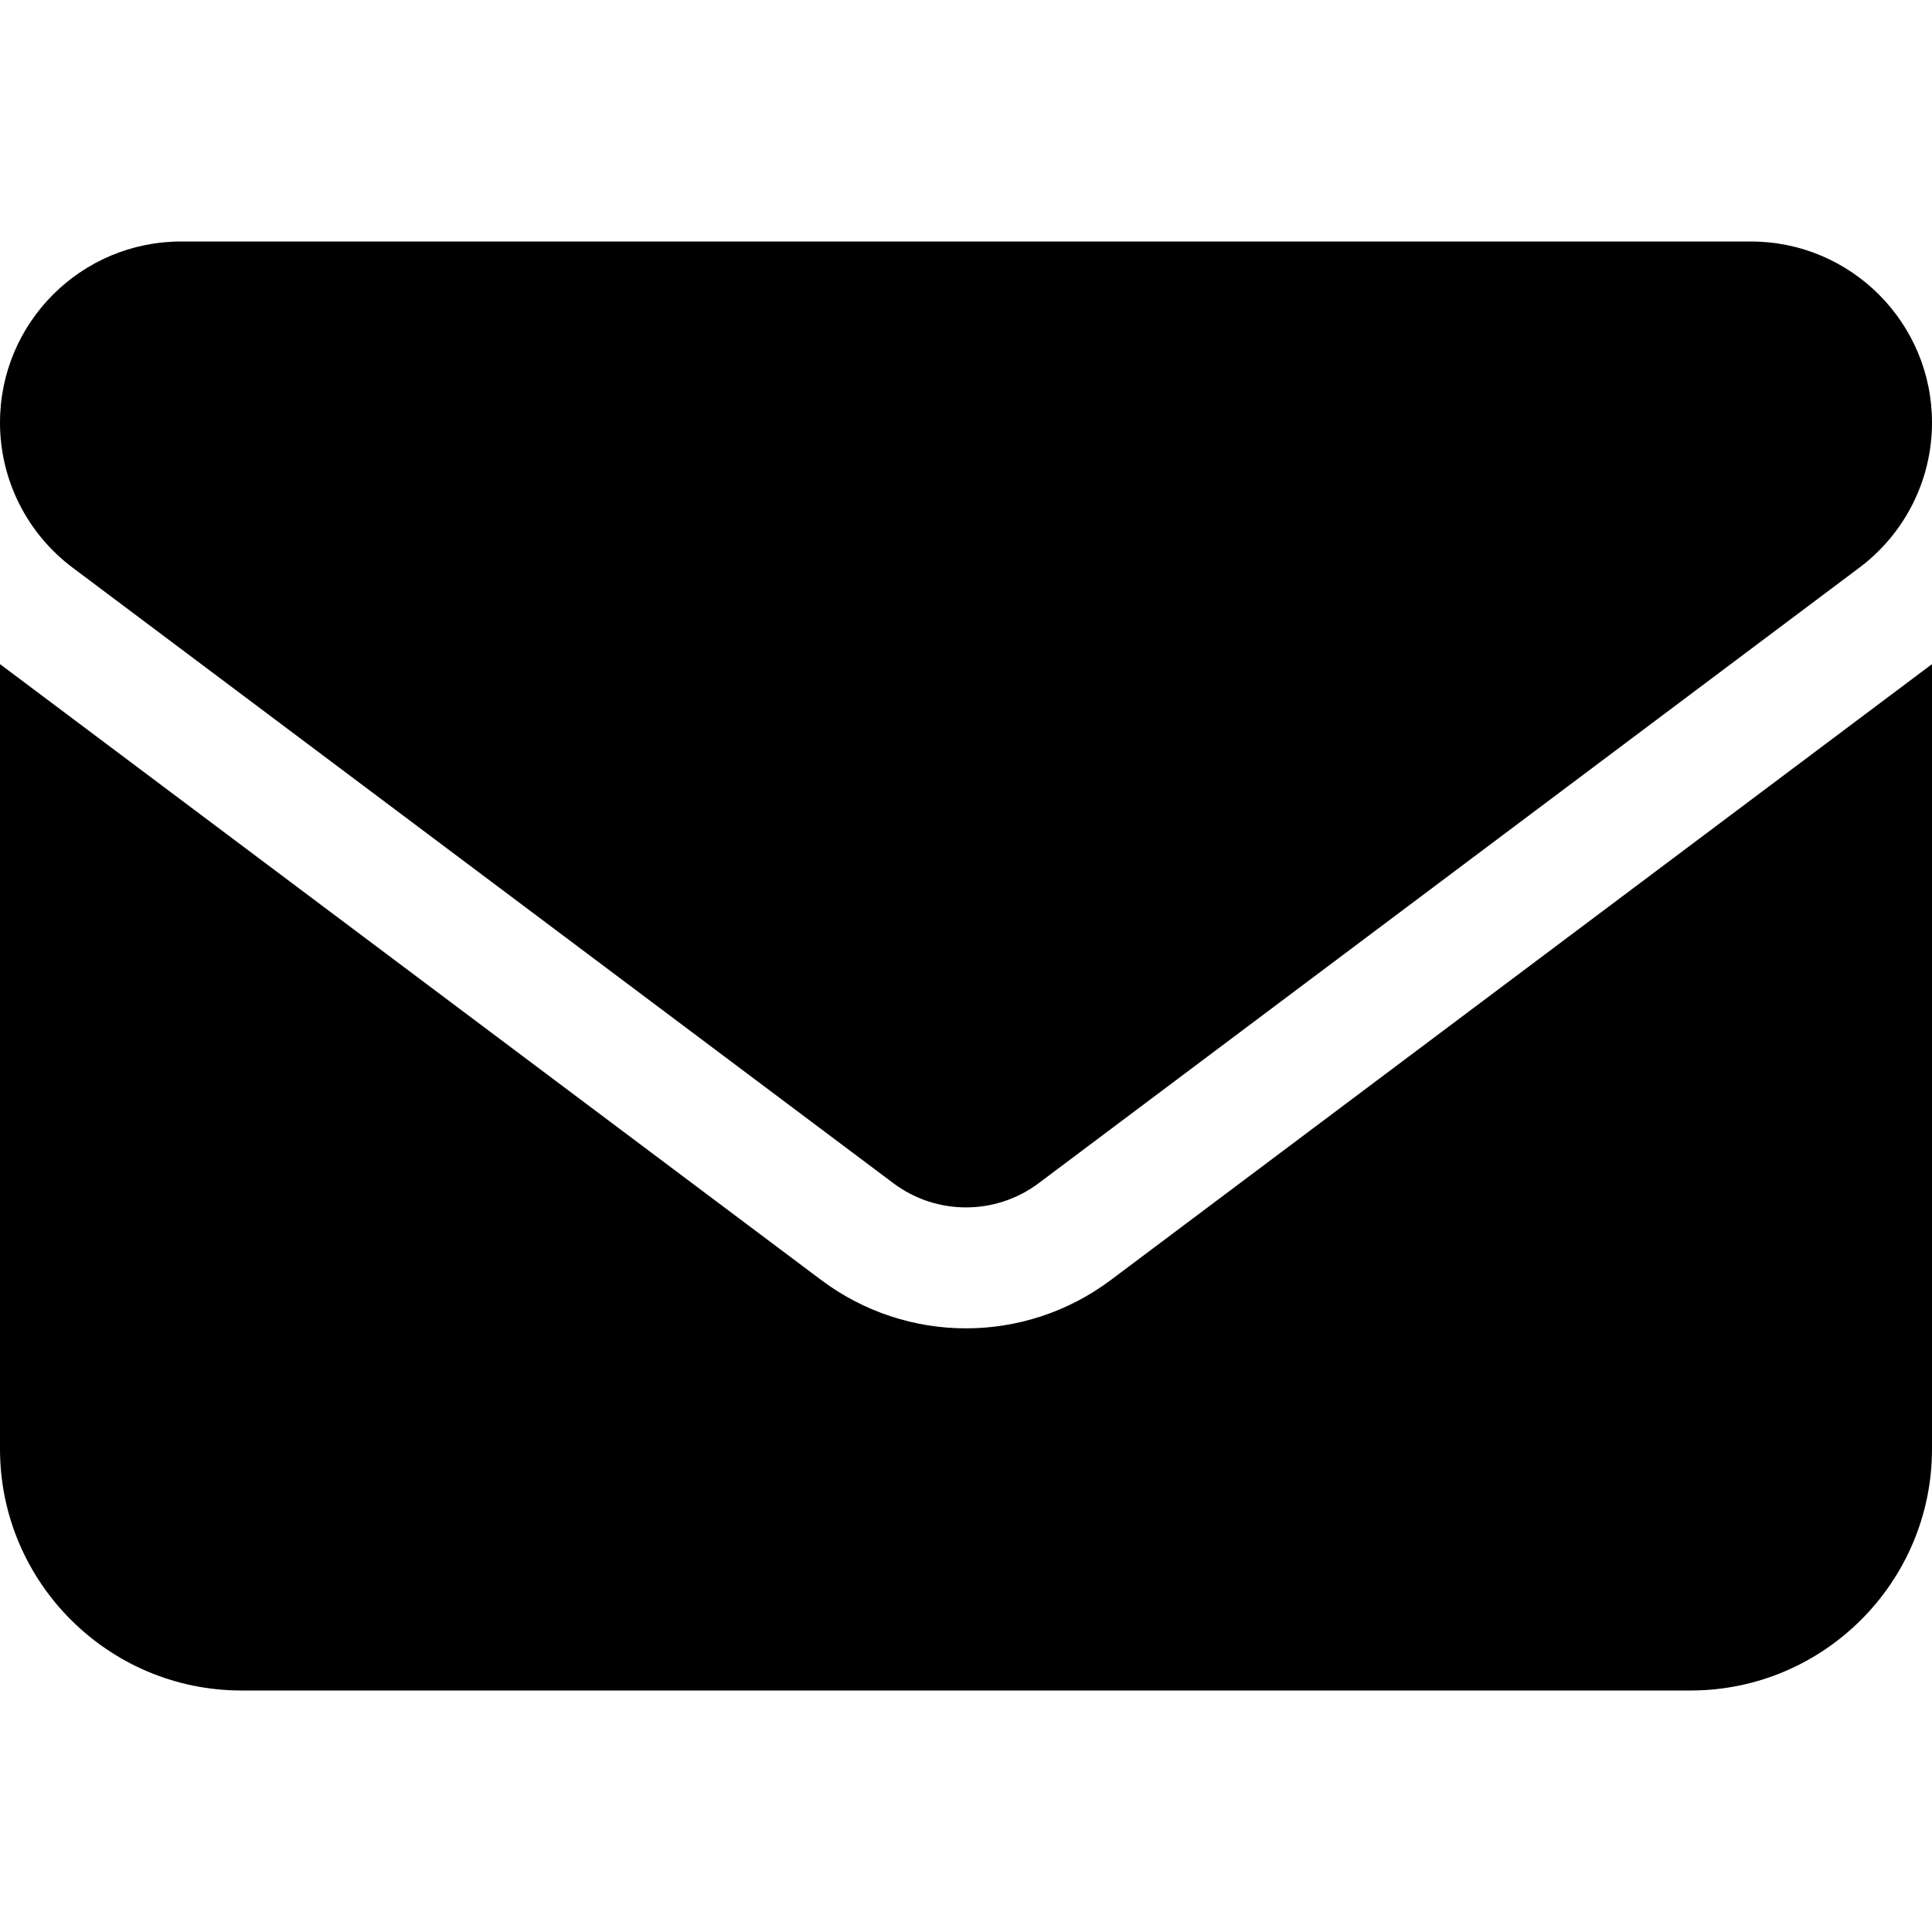
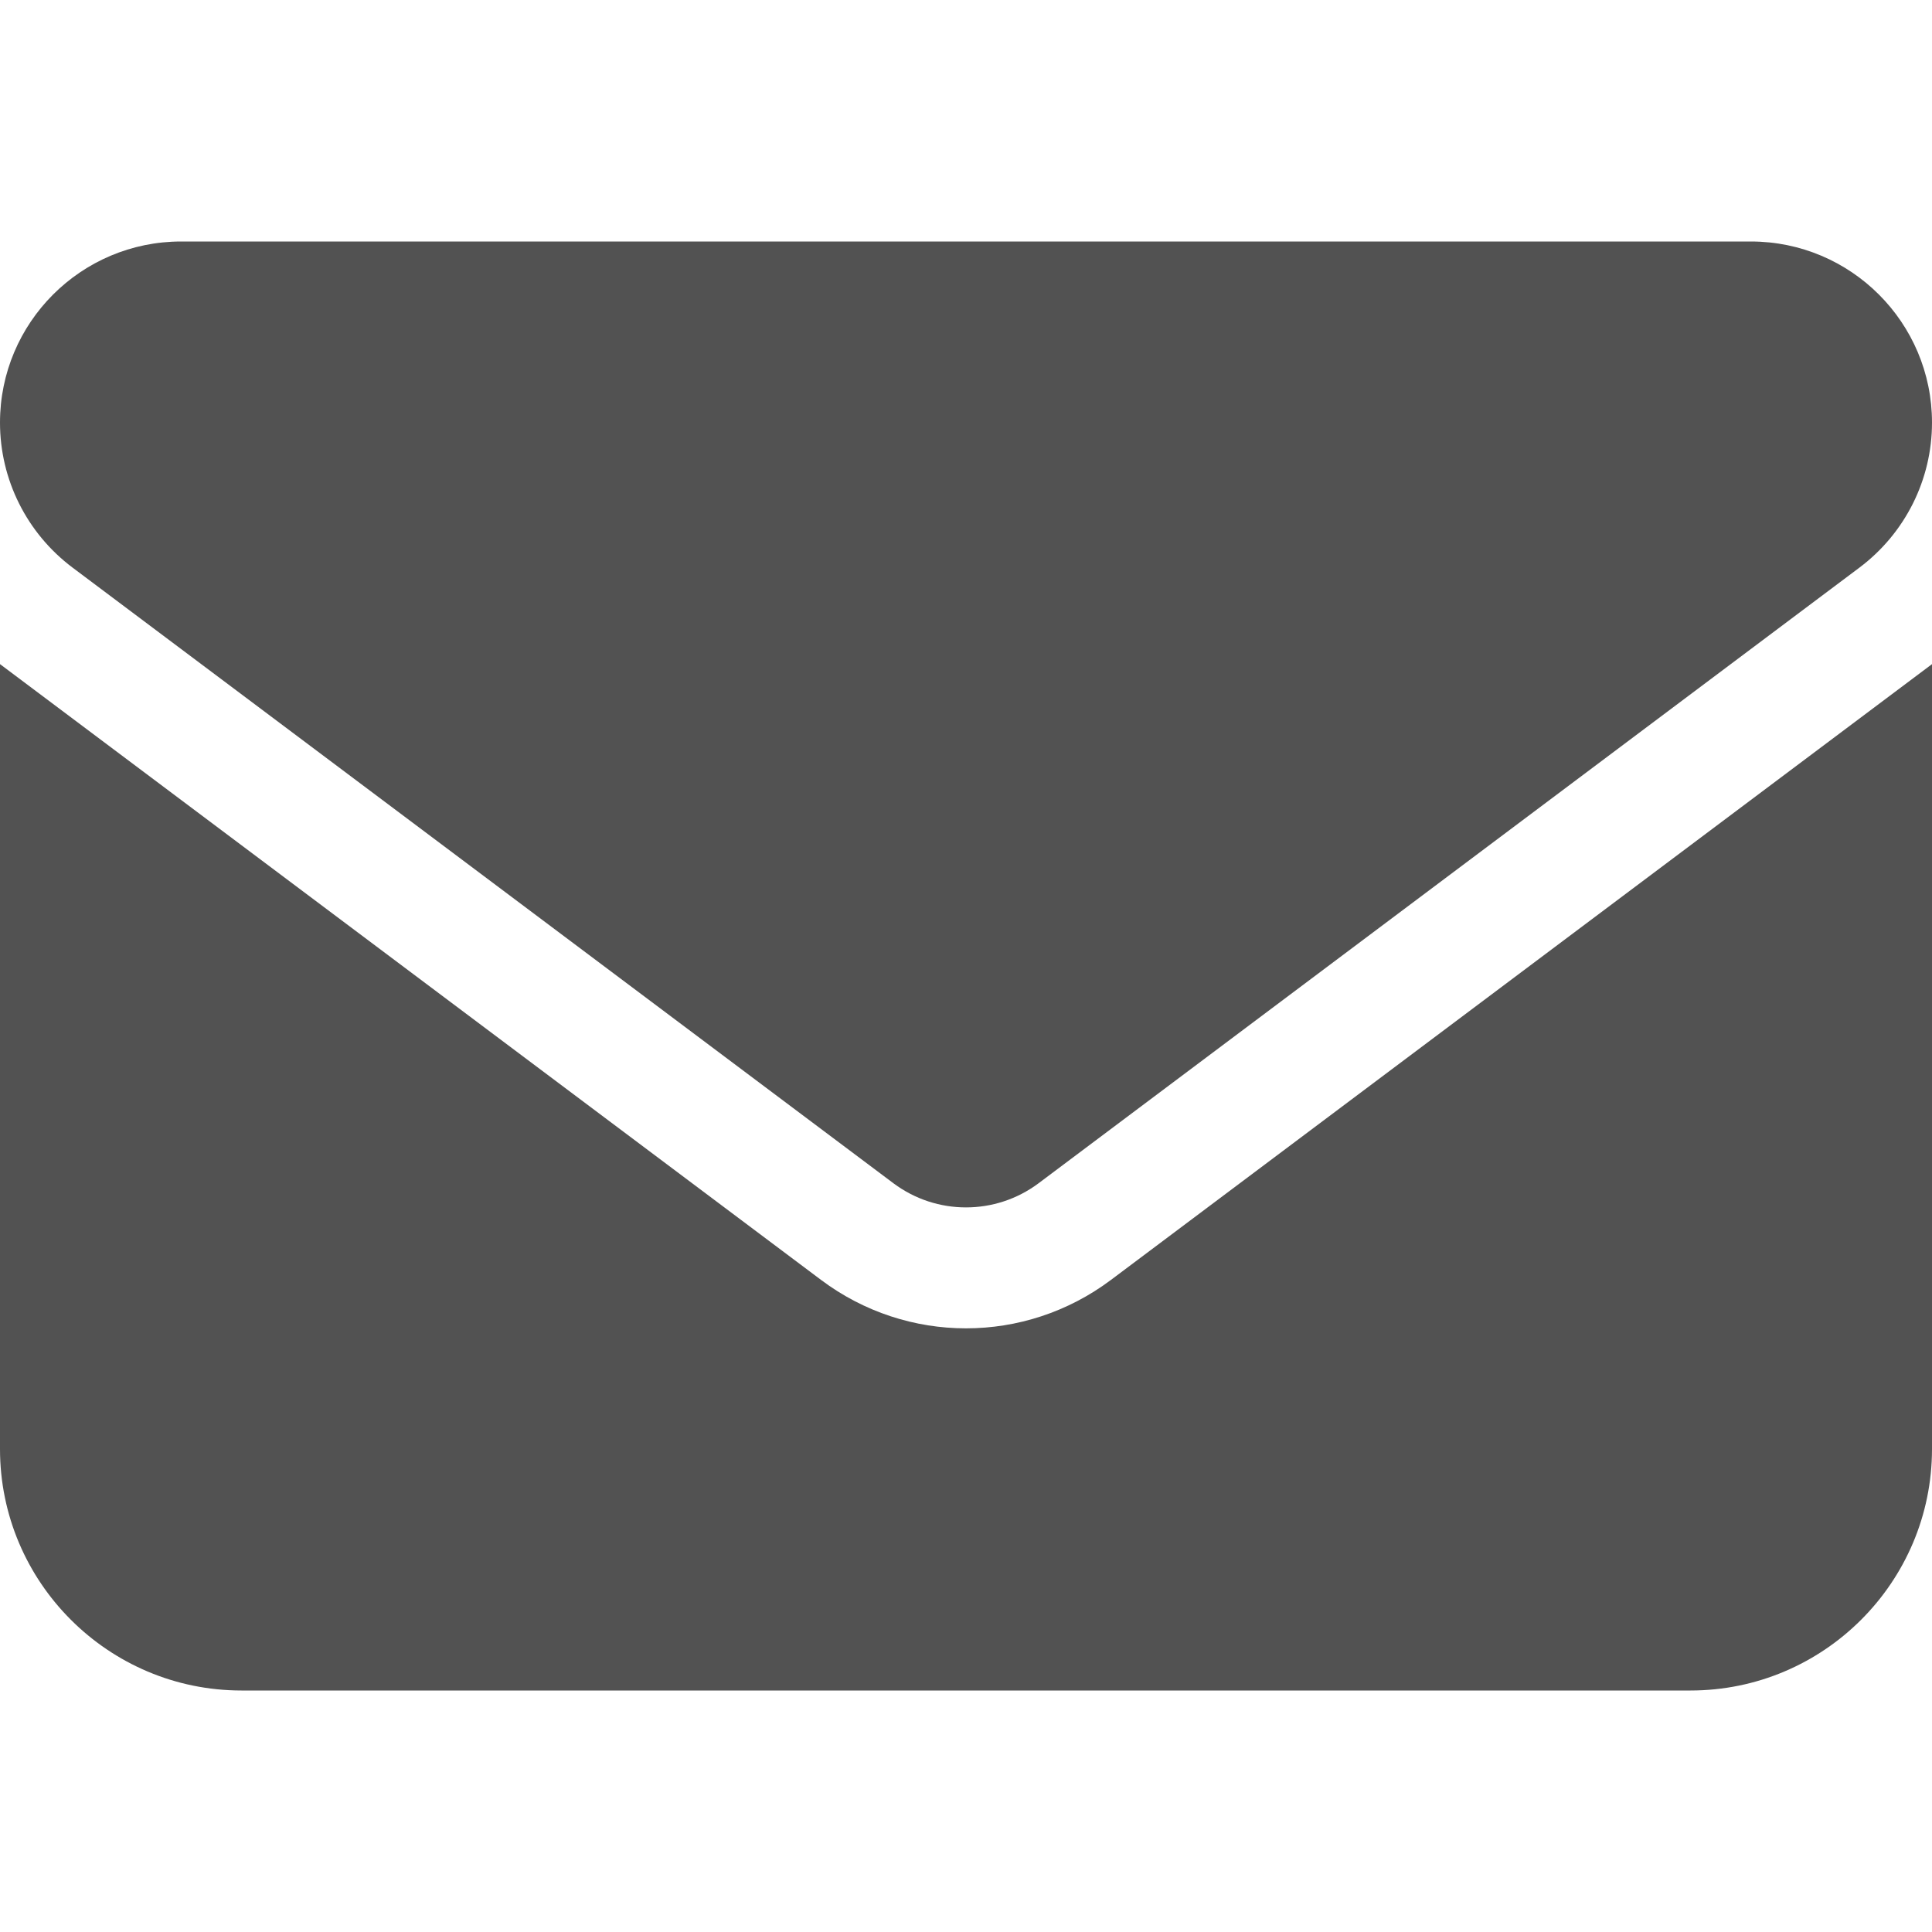
- <svg xmlns="http://www.w3.org/2000/svg" viewBox="0 0 512 512">
+ <svg xmlns="http://www.w3.org/2000/svg" viewBox="0 0 512 512" fill="rgb(82, 82, 82)">
  <path d="M48 64C21.5 64 0 85.5 0 112c0 15.1 7.1 29.3 19.2 38.4L236.8 313.6c11.4 8.5 27 8.5 38.4 0L492.8 150.4c12.1-9.1 19.2-23.3 19.2-38.4c0-26.5-21.5-48-48-48L48 64zM0 176L0 384c0 35.3 28.7 64 64 64l384 0c35.3 0 64-28.7 64-64l0-208L294.4 339.2c-22.8 17.1-54 17.1-76.8 0L0 176z" />
</svg>
